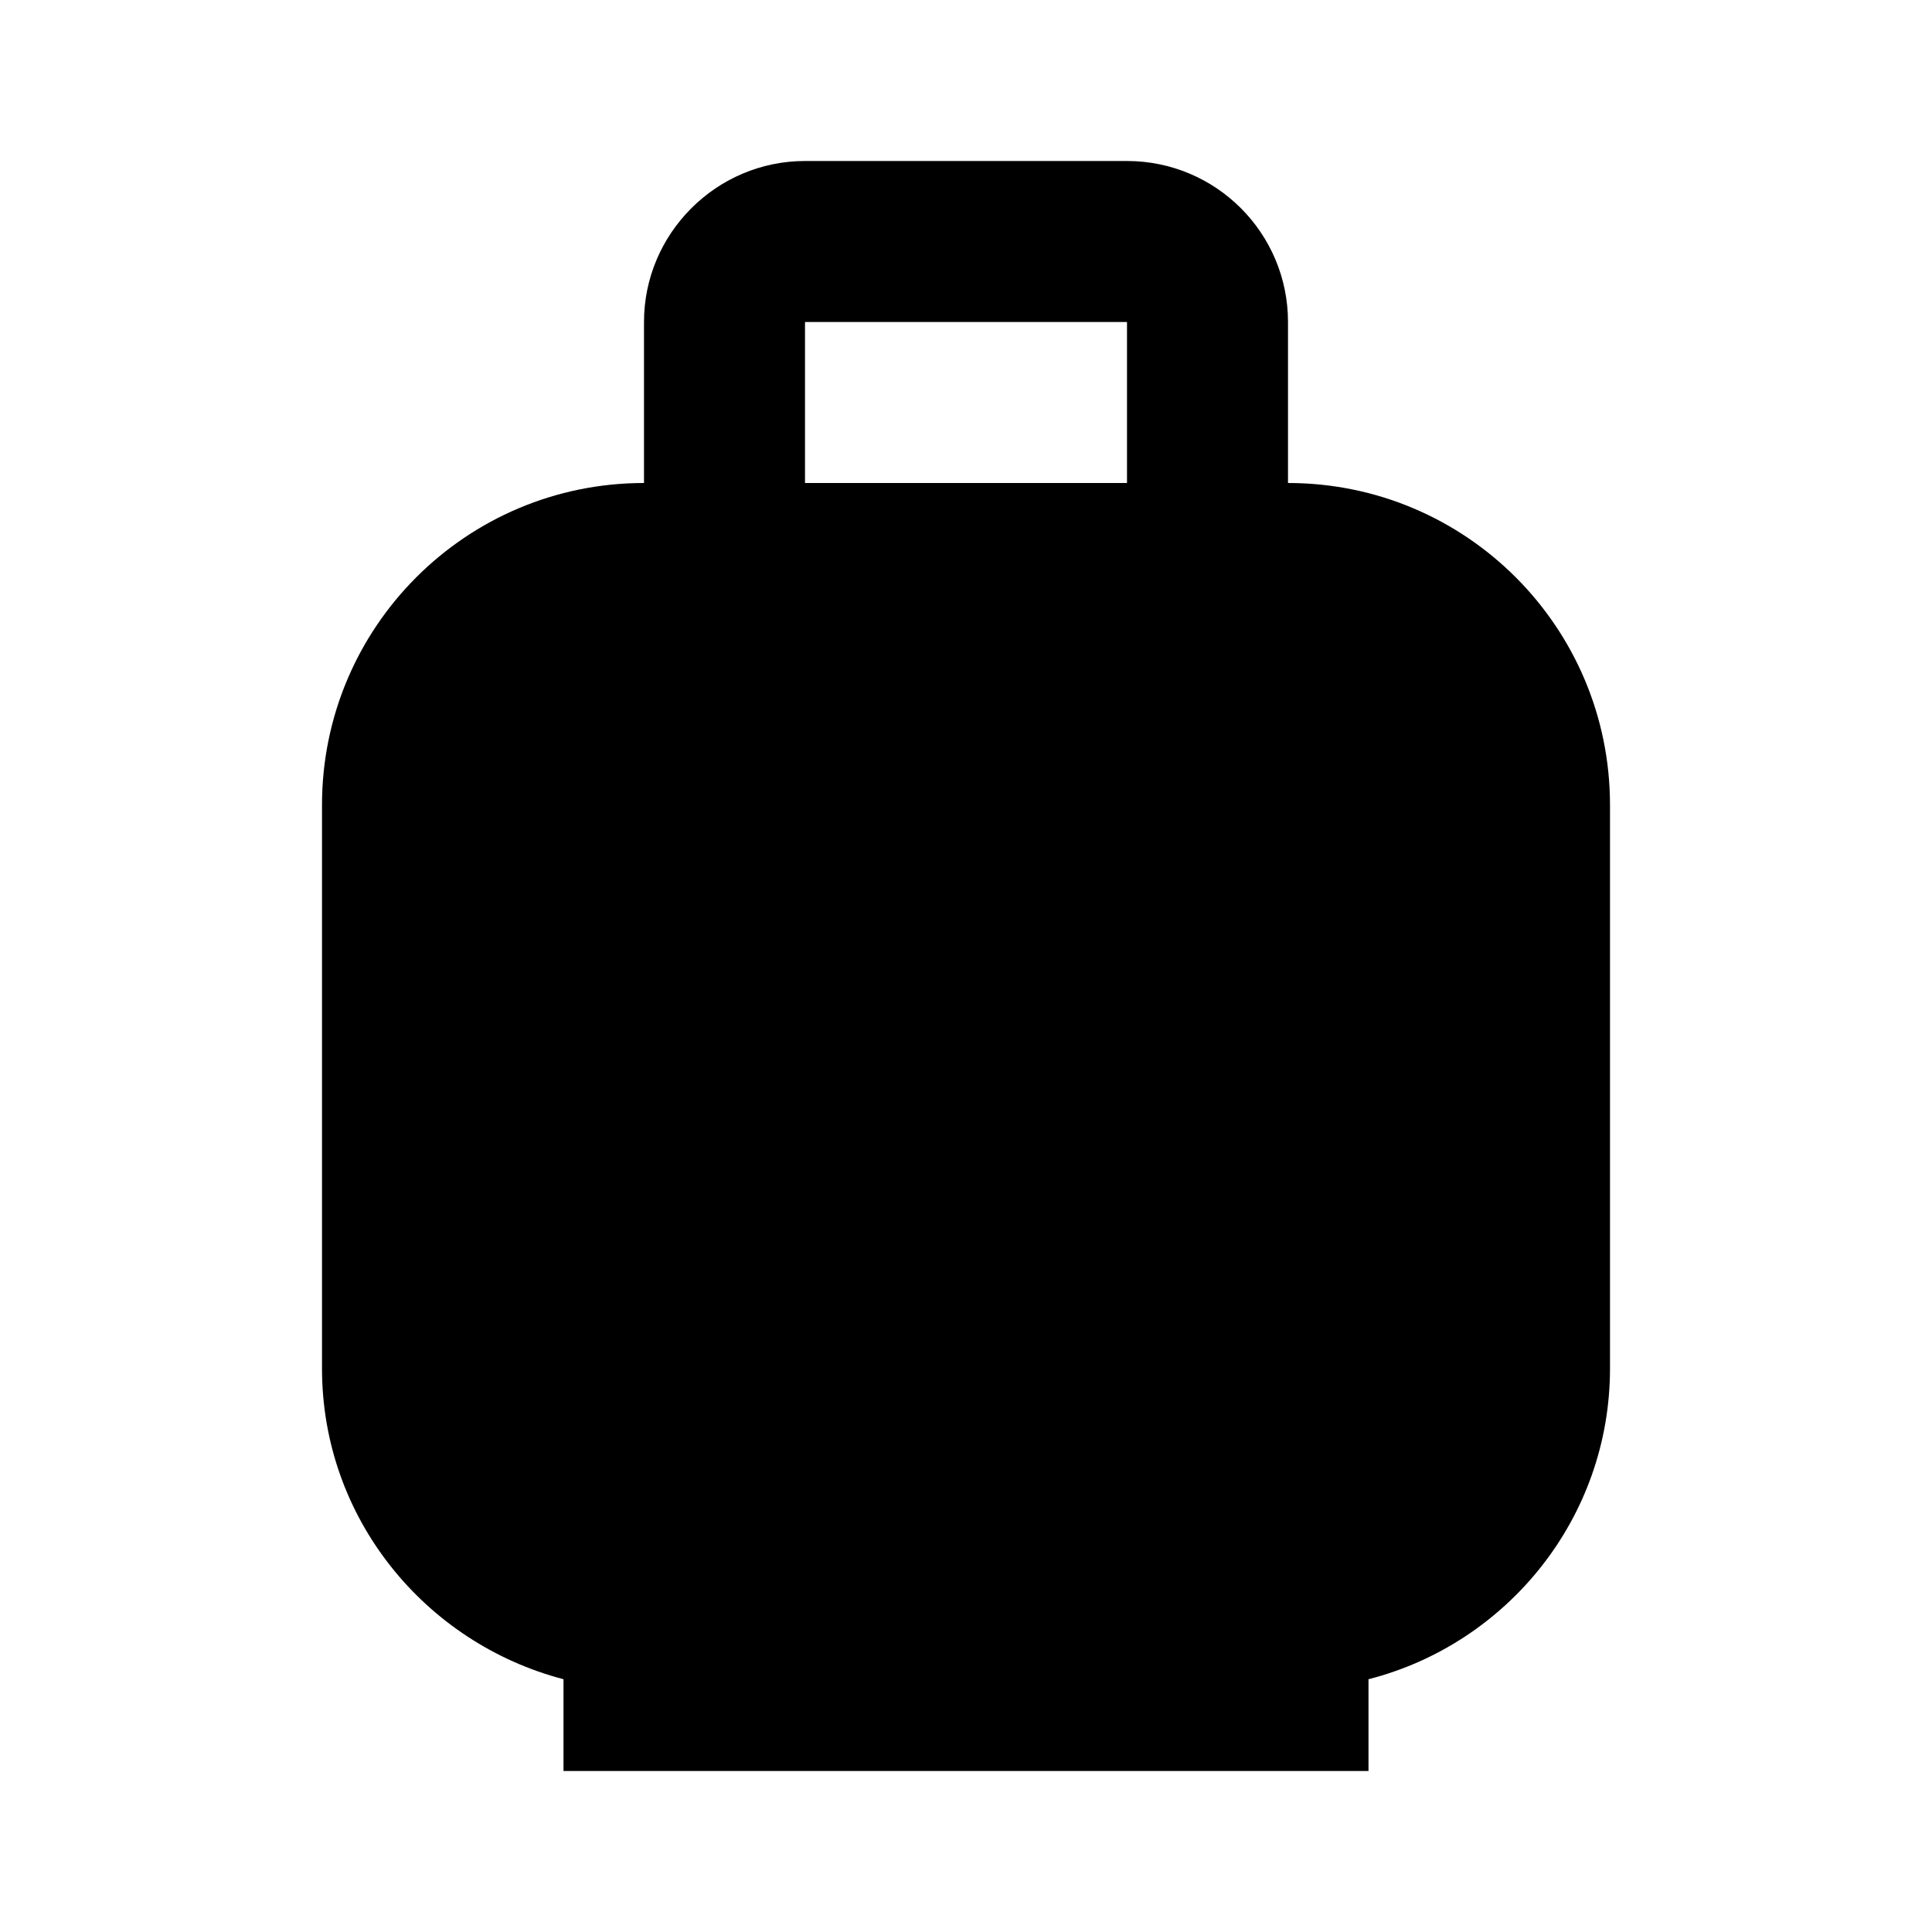
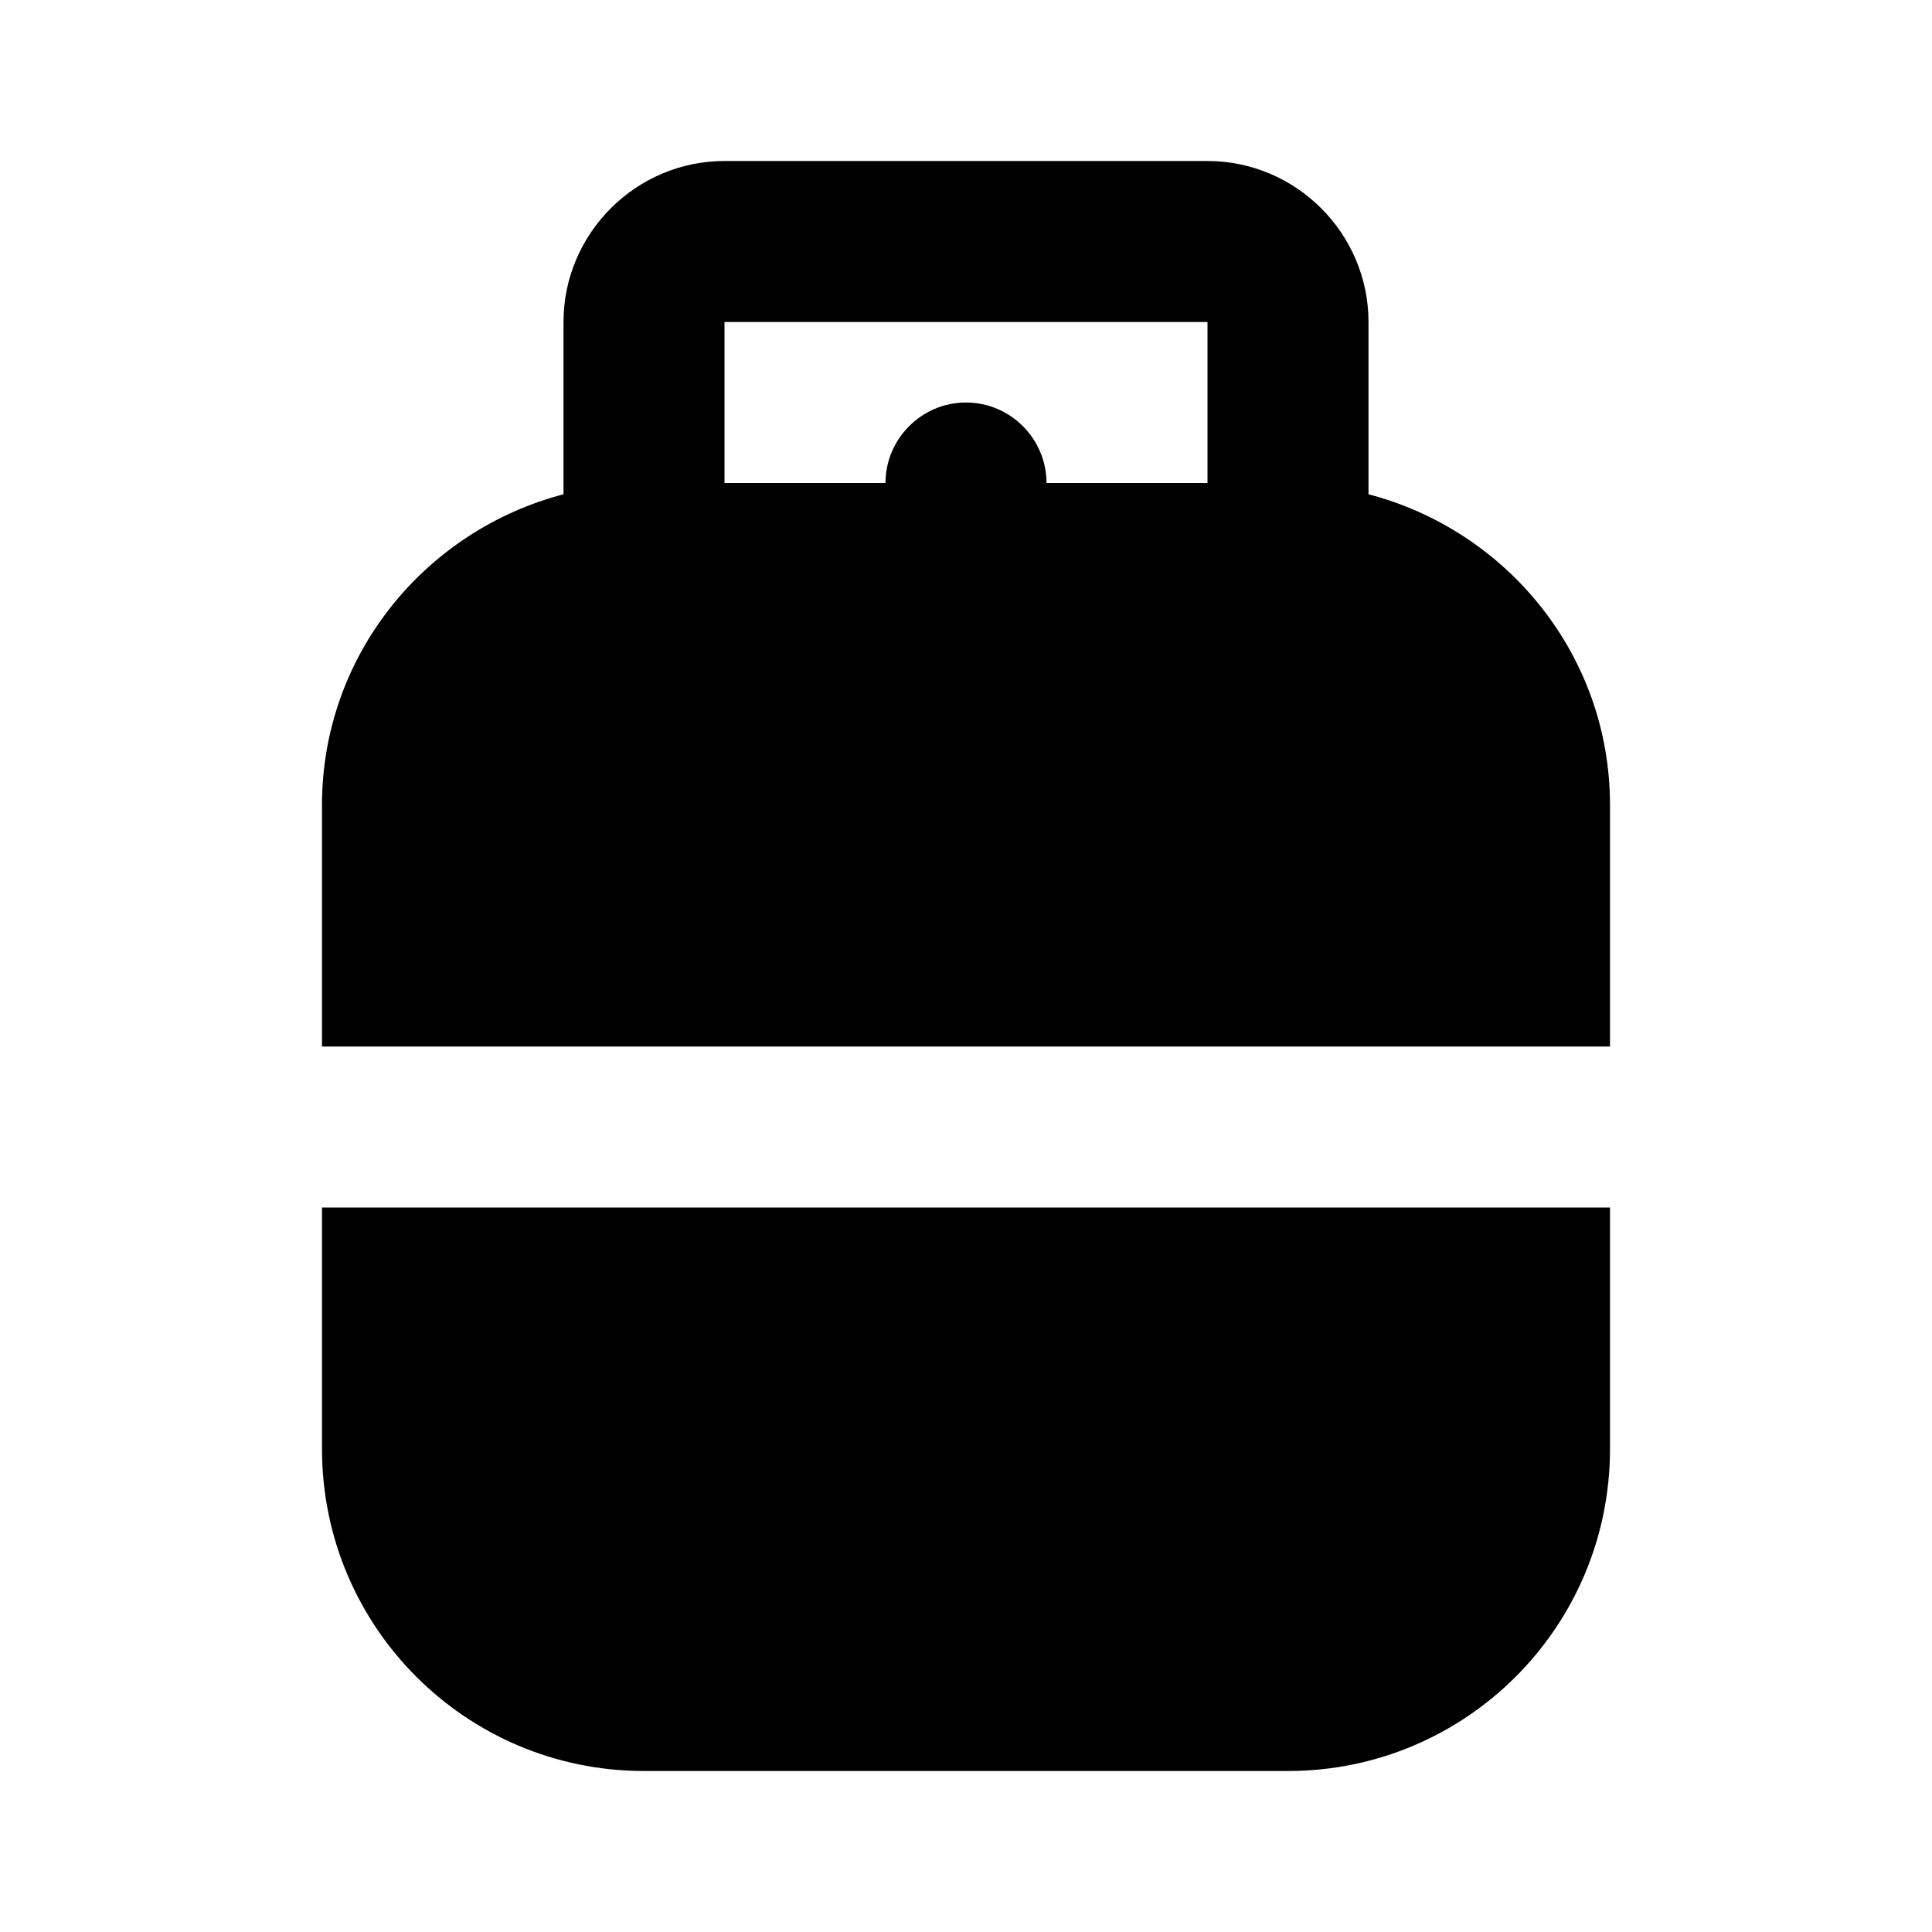
<svg xmlns="http://www.w3.org/2000/svg" viewBox="0 0 24 24">
-   <path d="M16 6V4a2 2 0 0 0-2-2h-4c-1.1 0-2 .9-2 2v2c-2.21 0-4 1.79-4 4v7c0 1.86 1.28 3.41 3 3.86V22h10v-1.14c1.72-.44 3-2 3-3.86v-7c0-2.21-1.79-4-4-4m-6-2h4v2h-4V4z" />
+   <path d="M4 15v3c0 2.21 1.79 4 4 4h8c2.21 0 4-1.79 4-4v-3H4m16-2v-3c0-1.86-1.28-3.41-3-3.86V4c0-1.1-.9-2-2-2H9c-1.1 0-2 .9-2 2v2.14c-1.72.45-3 2-3 3.86v3h16M9 4h6v2h-2c0-.55-.45-1-1-1s-1 .45-1 1H9V4z" />
</svg>
